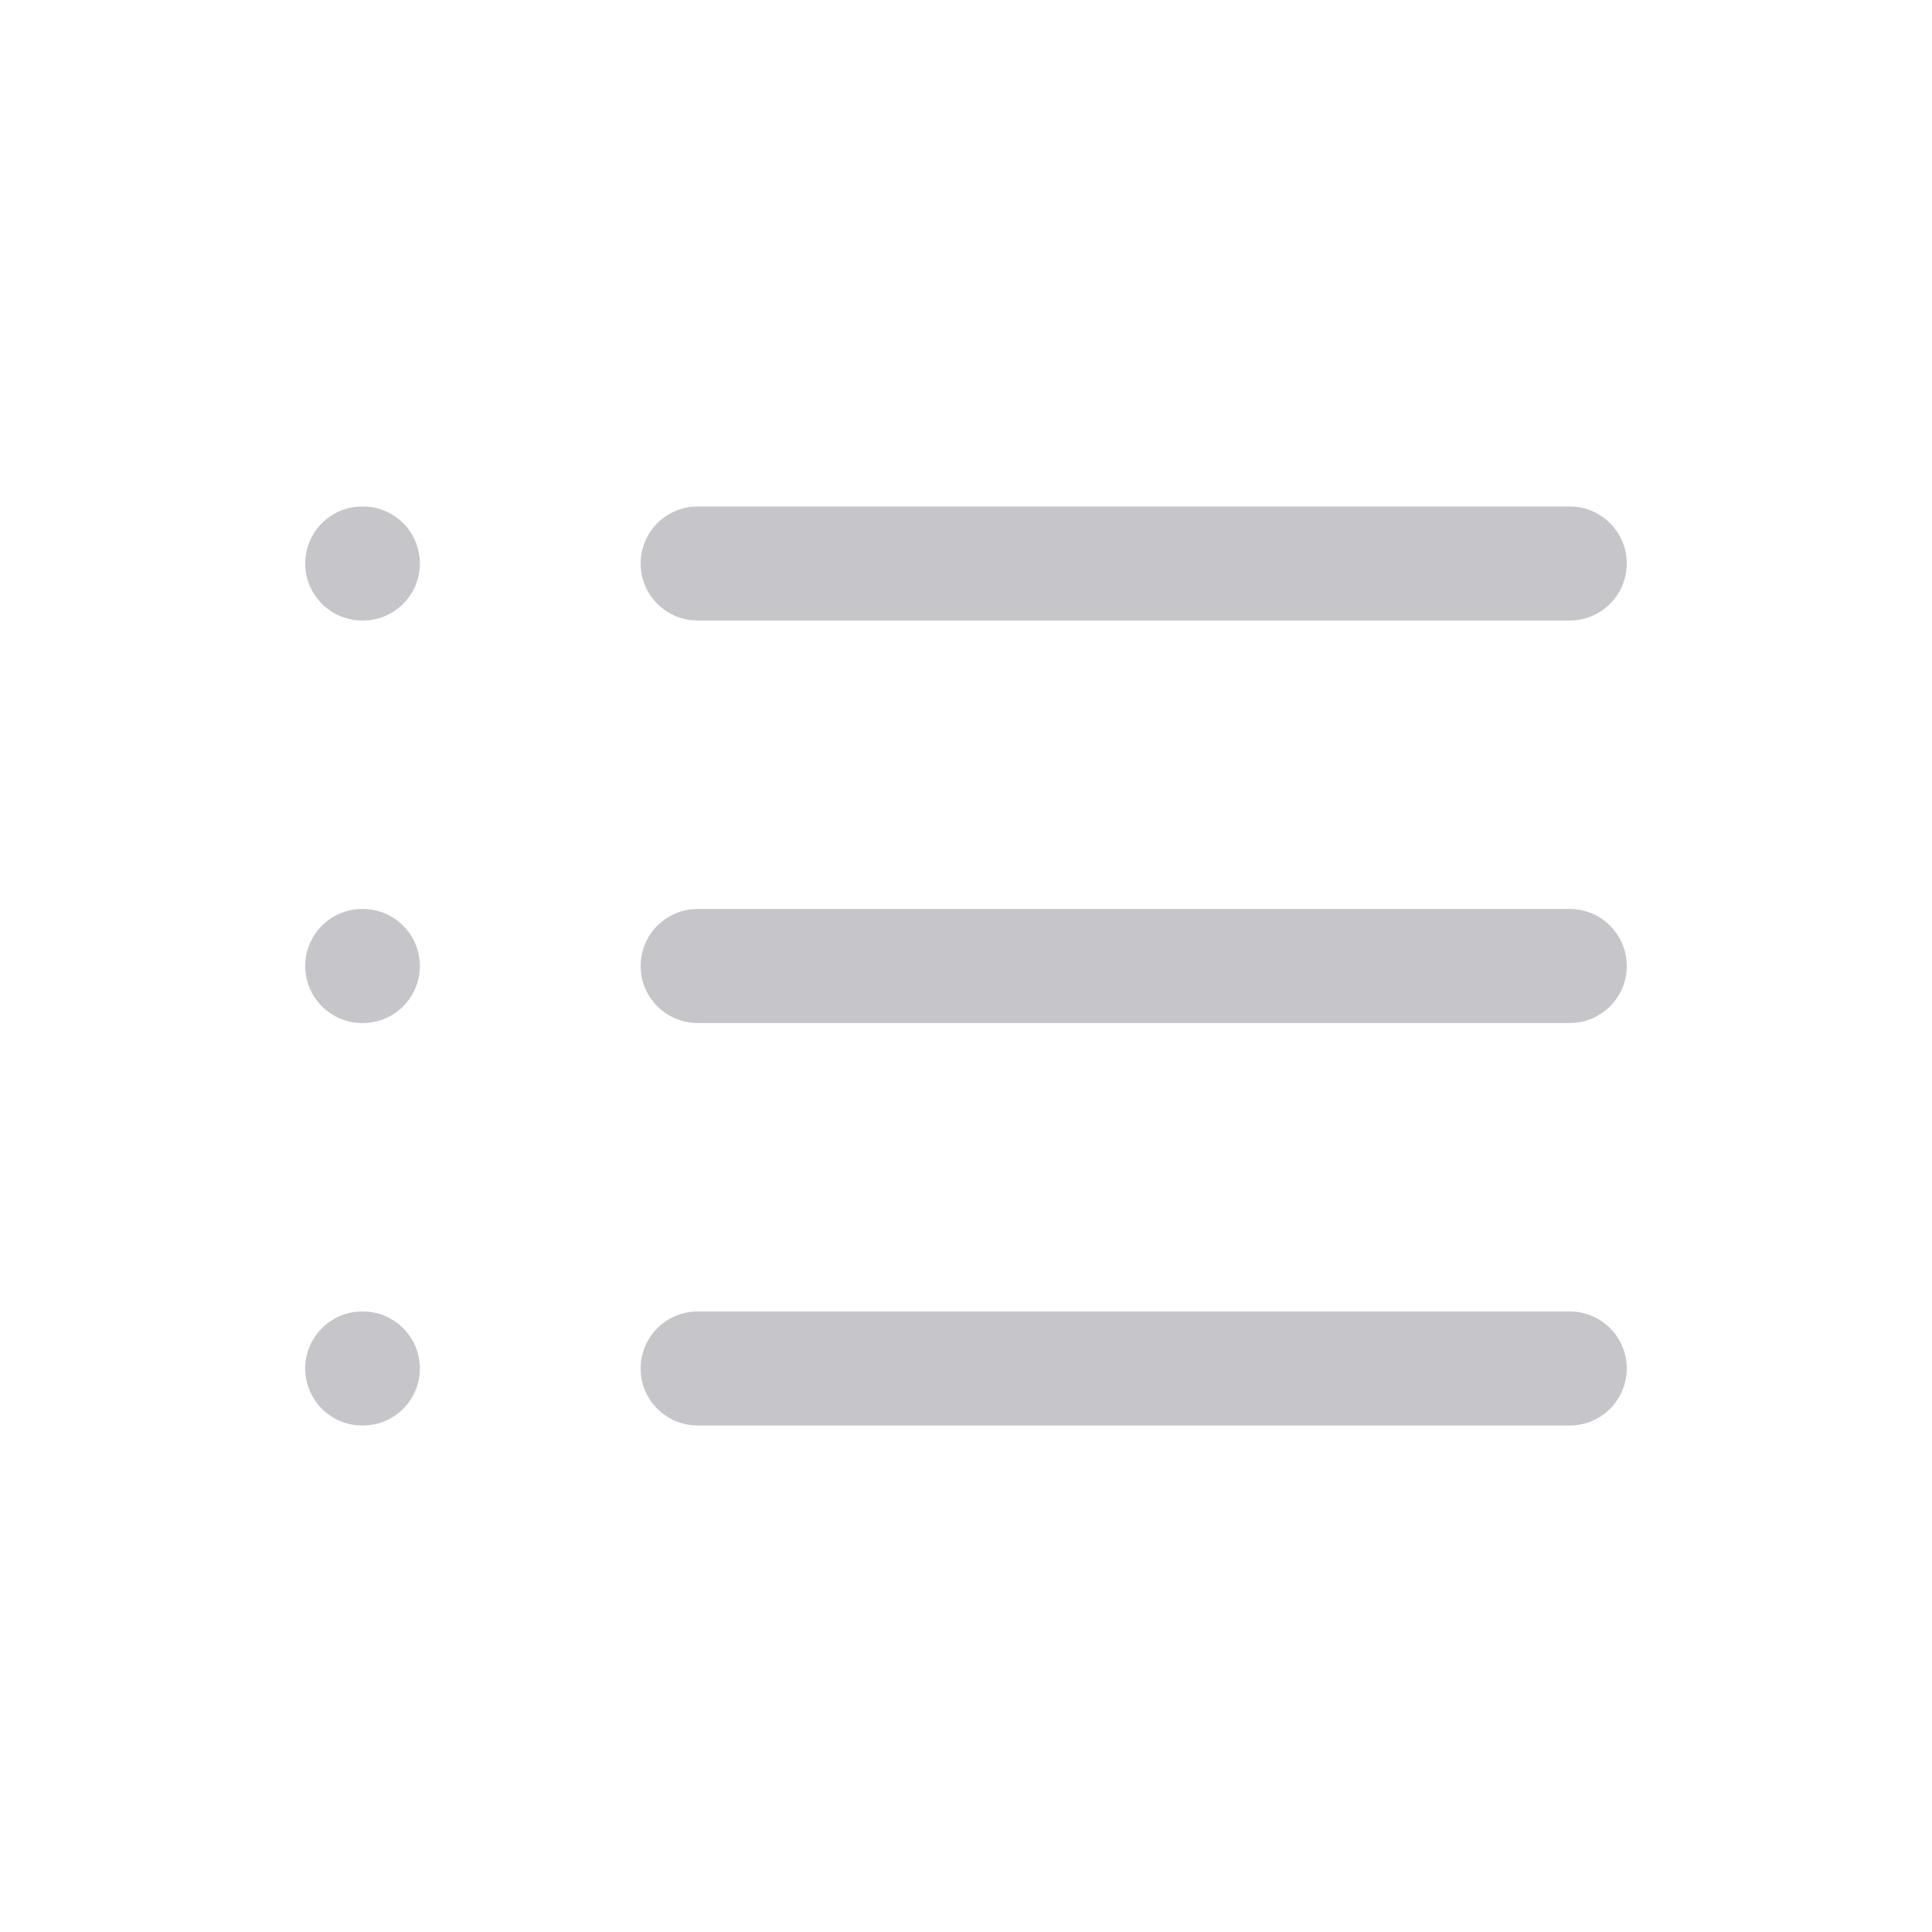
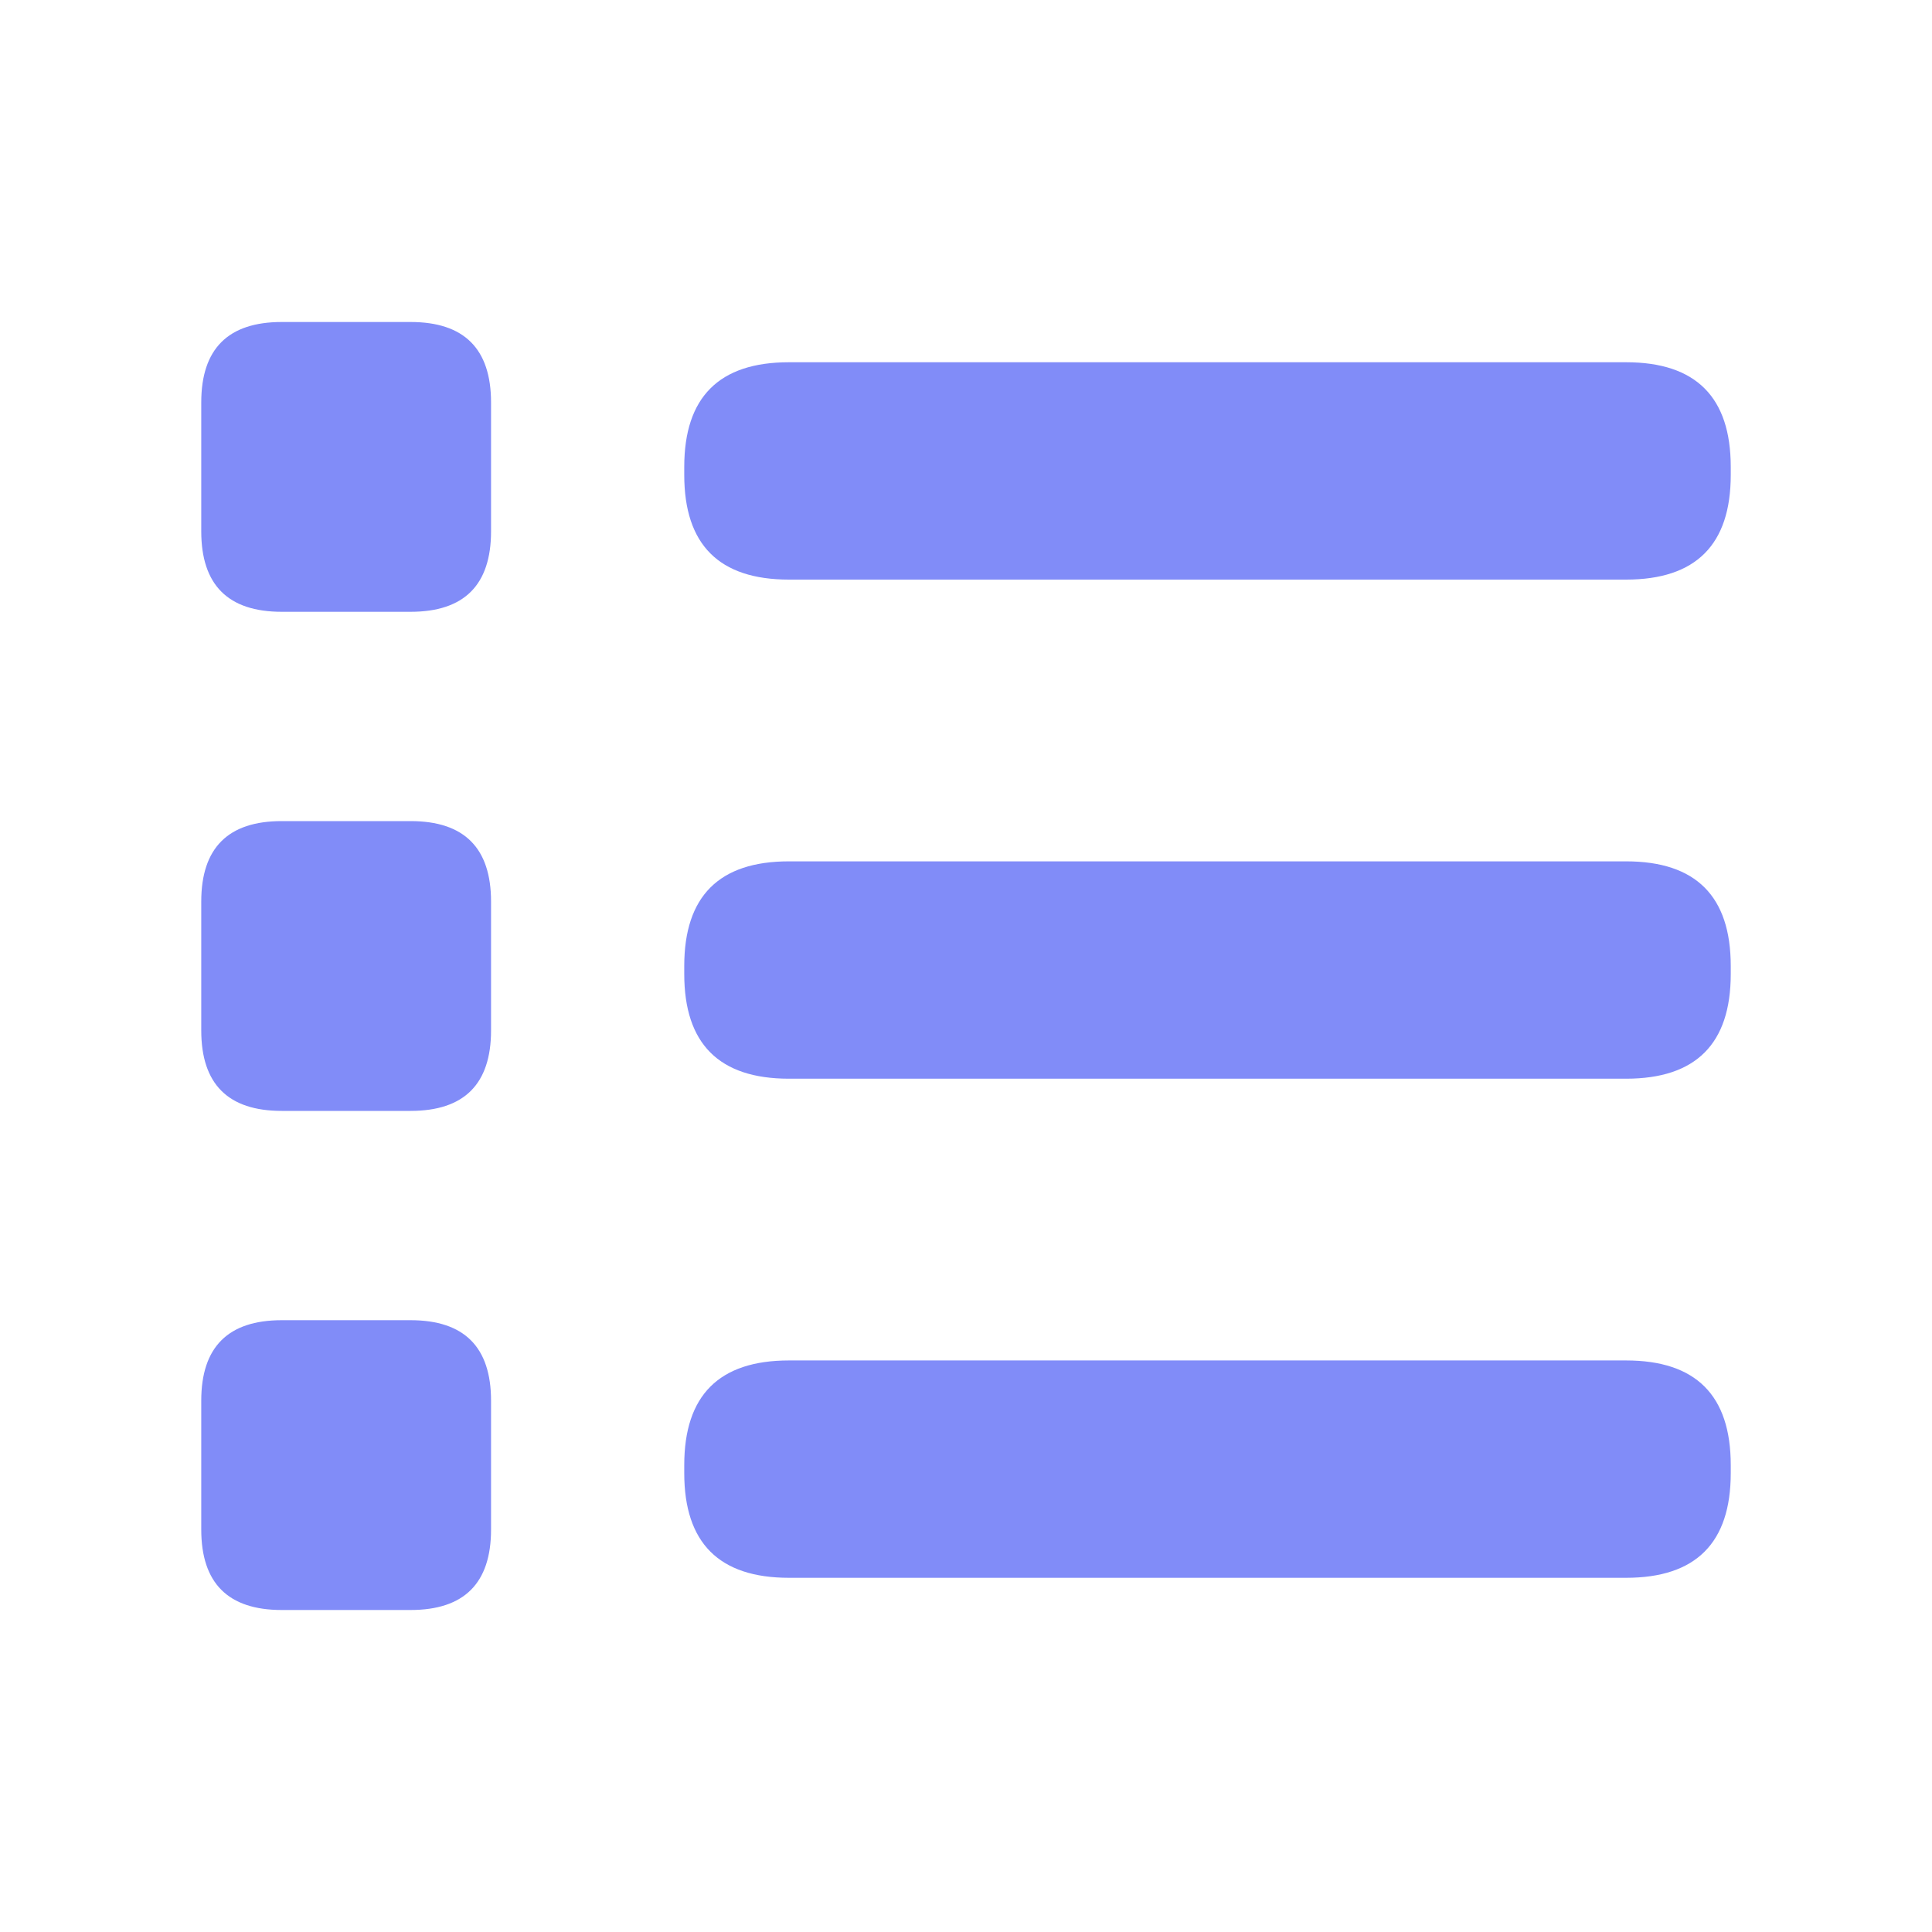
- <svg xmlns="http://www.w3.org/2000/svg" viewBox="0 0 24 24" fill="#c6c6ca">
-   <g transform="translate(2 2) scale(0.83333)">
-     <path fill="#c6c6ca" d="M 8,5.15 A 0.85,0.85 0 0 0 7.15,6 0.85,0.85 0 0 0 8,6.85 H 21 A 0.85,0.85 0 0 0 21.85,6 0.85,0.85 0 0 0 21,5.15 Z" />
-     <path fill="#c6c6ca" d="M 8,11.15 A 0.85,0.85 0 0 0 7.15,12 0.85,0.85 0 0 0 8,12.85 H 21 A 0.85,0.85 0 0 0 21.85,12 0.85,0.85 0 0 0 21,11.15 Z" />
-     <path fill="#c6c6ca" d="M 8,17.15 A 0.85,0.85 0 0 0 7.15,18 0.85,0.85 0 0 0 8,18.85 H 21 A 0.85,0.85 0 0 0 21.85,18 0.85,0.85 0 0 0 21,17.15 Z" />
-     <path fill="#c6c6ca" d="M 3,5.15 A 0.85,0.85 0 0 0 2.15,6 0.85,0.85 0 0 0 3,6.85 h 0.01 A 0.85,0.85 0 0 0 3.859,6 0.85,0.85 0 0 0 3.01,5.15 Z" />
-     <path fill="#c6c6ca" d="M 3,11.15 A 0.85,0.85 0 0 0 2.15,12 0.85,0.85 0 0 0 3,12.85 h 0.01 A 0.85,0.85 0 0 0 3.859,12 0.85,0.85 0 0 0 3.01,11.15 Z" />
-     <path fill="#c6c6ca" d="M 3,17.15 A 0.85,0.85 0 0 0 2.15,18 0.85,0.85 0 0 0 3,18.85 h 0.01 A 0.85,0.85 0 0 0 3.859,18 0.85,0.85 0 0 0 3.01,17.15 Z" />
-   </g>
+ <svg xmlns="http://www.w3.org/2000/svg" viewBox="0 0 24 24">
+   <path fill="#818cf8" d="M3.5 4H5.1Q6.1 4 6.1 5V6.6Q6.1 7.6 5.1 7.6H3.5Q2.5 7.6 2.5 6.6V5Q2.5 4 3.5 4Z" />
+   <path fill="#818cf8" d="M3.5 10.2H5.1Q6.1 10.2 6.1 11.2V12.8Q6.1 13.8 5.1 13.8H3.5Q2.5 13.8 2.5 12.8V11.2Q2.5 10.2 3.5 10.2Z" />
+   <path fill="#818cf8" d="M3.5 16.4H5.1Q6.1 16.4 6.1 17.4V19Q6.1 20 5.1 20H3.5Q2.5 20 2.5 19V17.4Q2.5 16.4 3.5 16.4Z" />
+   <path fill="#818cf8" d="M9.8 4.5H20.2Q21.5 4.5 21.5 5.8V5.9Q21.5 7.2 20.2 7.2H9.8Q8.5 7.2 8.5 5.9V5.8Q8.5 4.5 9.8 4.5Z" />
+   <path fill="#818cf8" d="M9.8 10.7H20.2Q21.5 10.7 21.5 12V12.1Q21.5 13.4 20.2 13.4H9.8Q8.5 13.4 8.5 12.1V12Q8.5 10.7 9.8 10.7Z" />
+   <path fill="#818cf8" d="M9.8 16.9H20.2Q21.5 16.9 21.5 18.2V18.3Q21.5 19.6 20.2 19.6H9.8Q8.5 19.6 8.5 18.3V18.2Q8.5 16.9 9.8 16.9Z" />
</svg>
